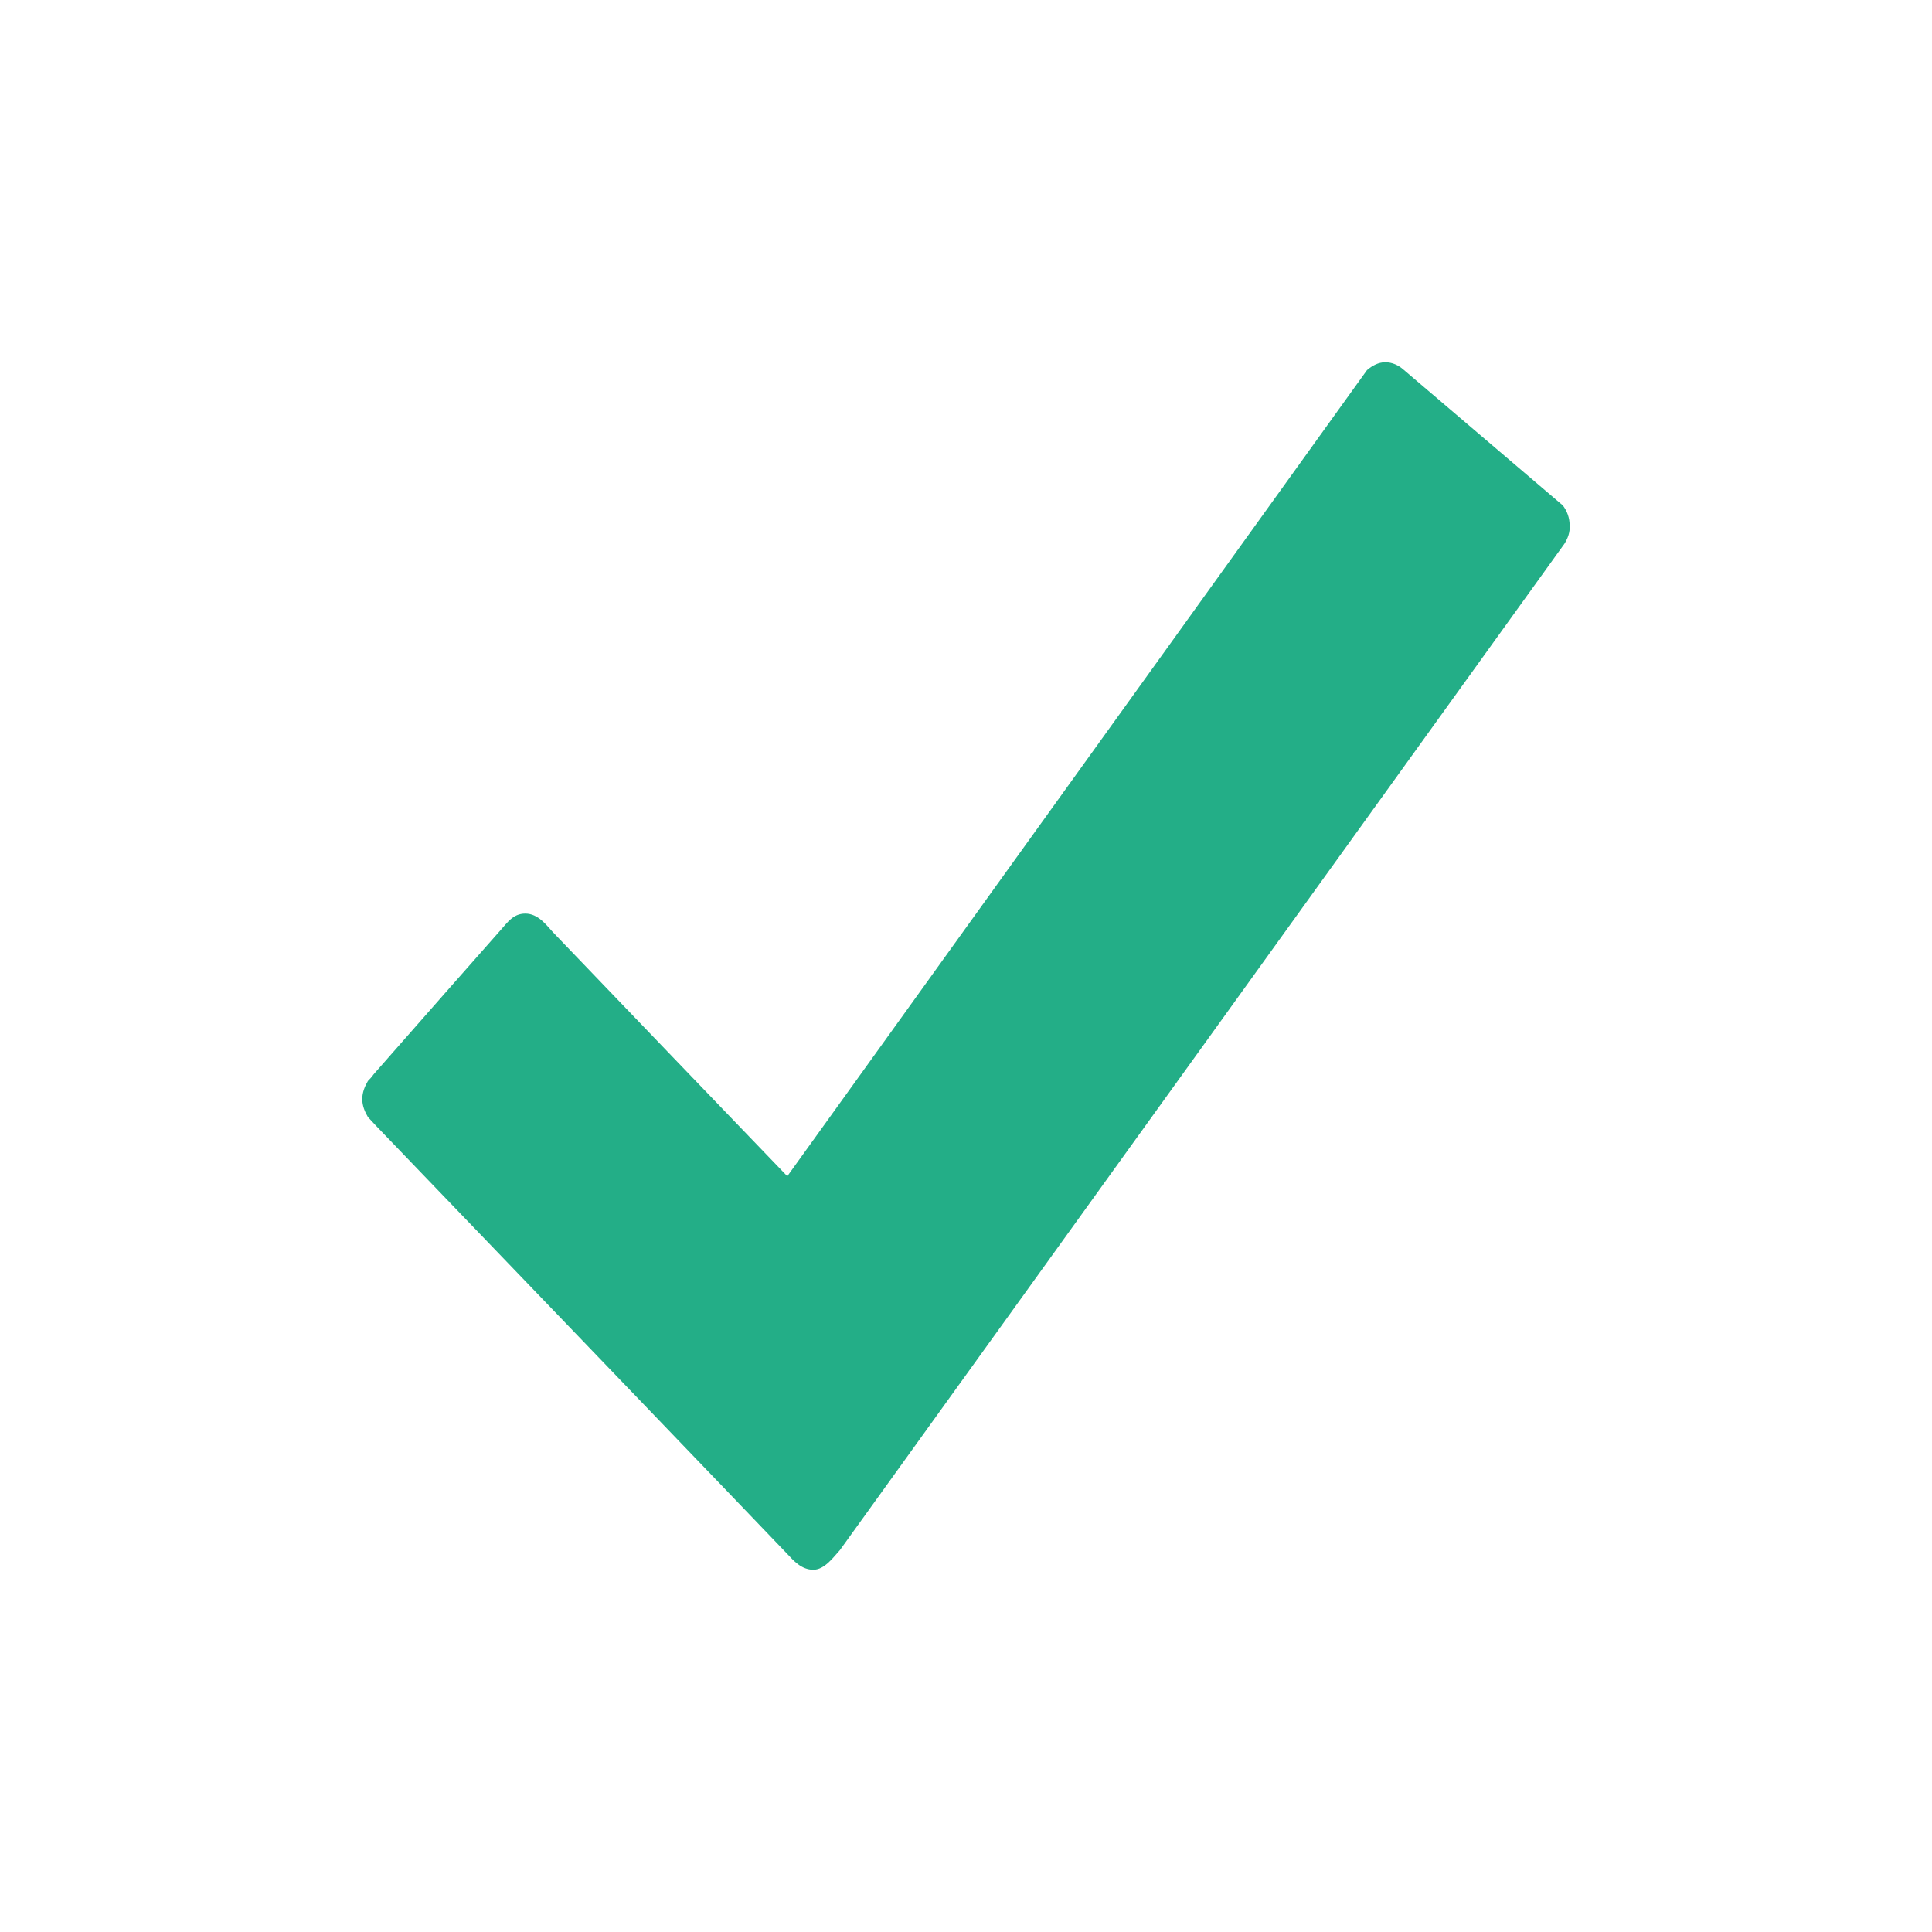
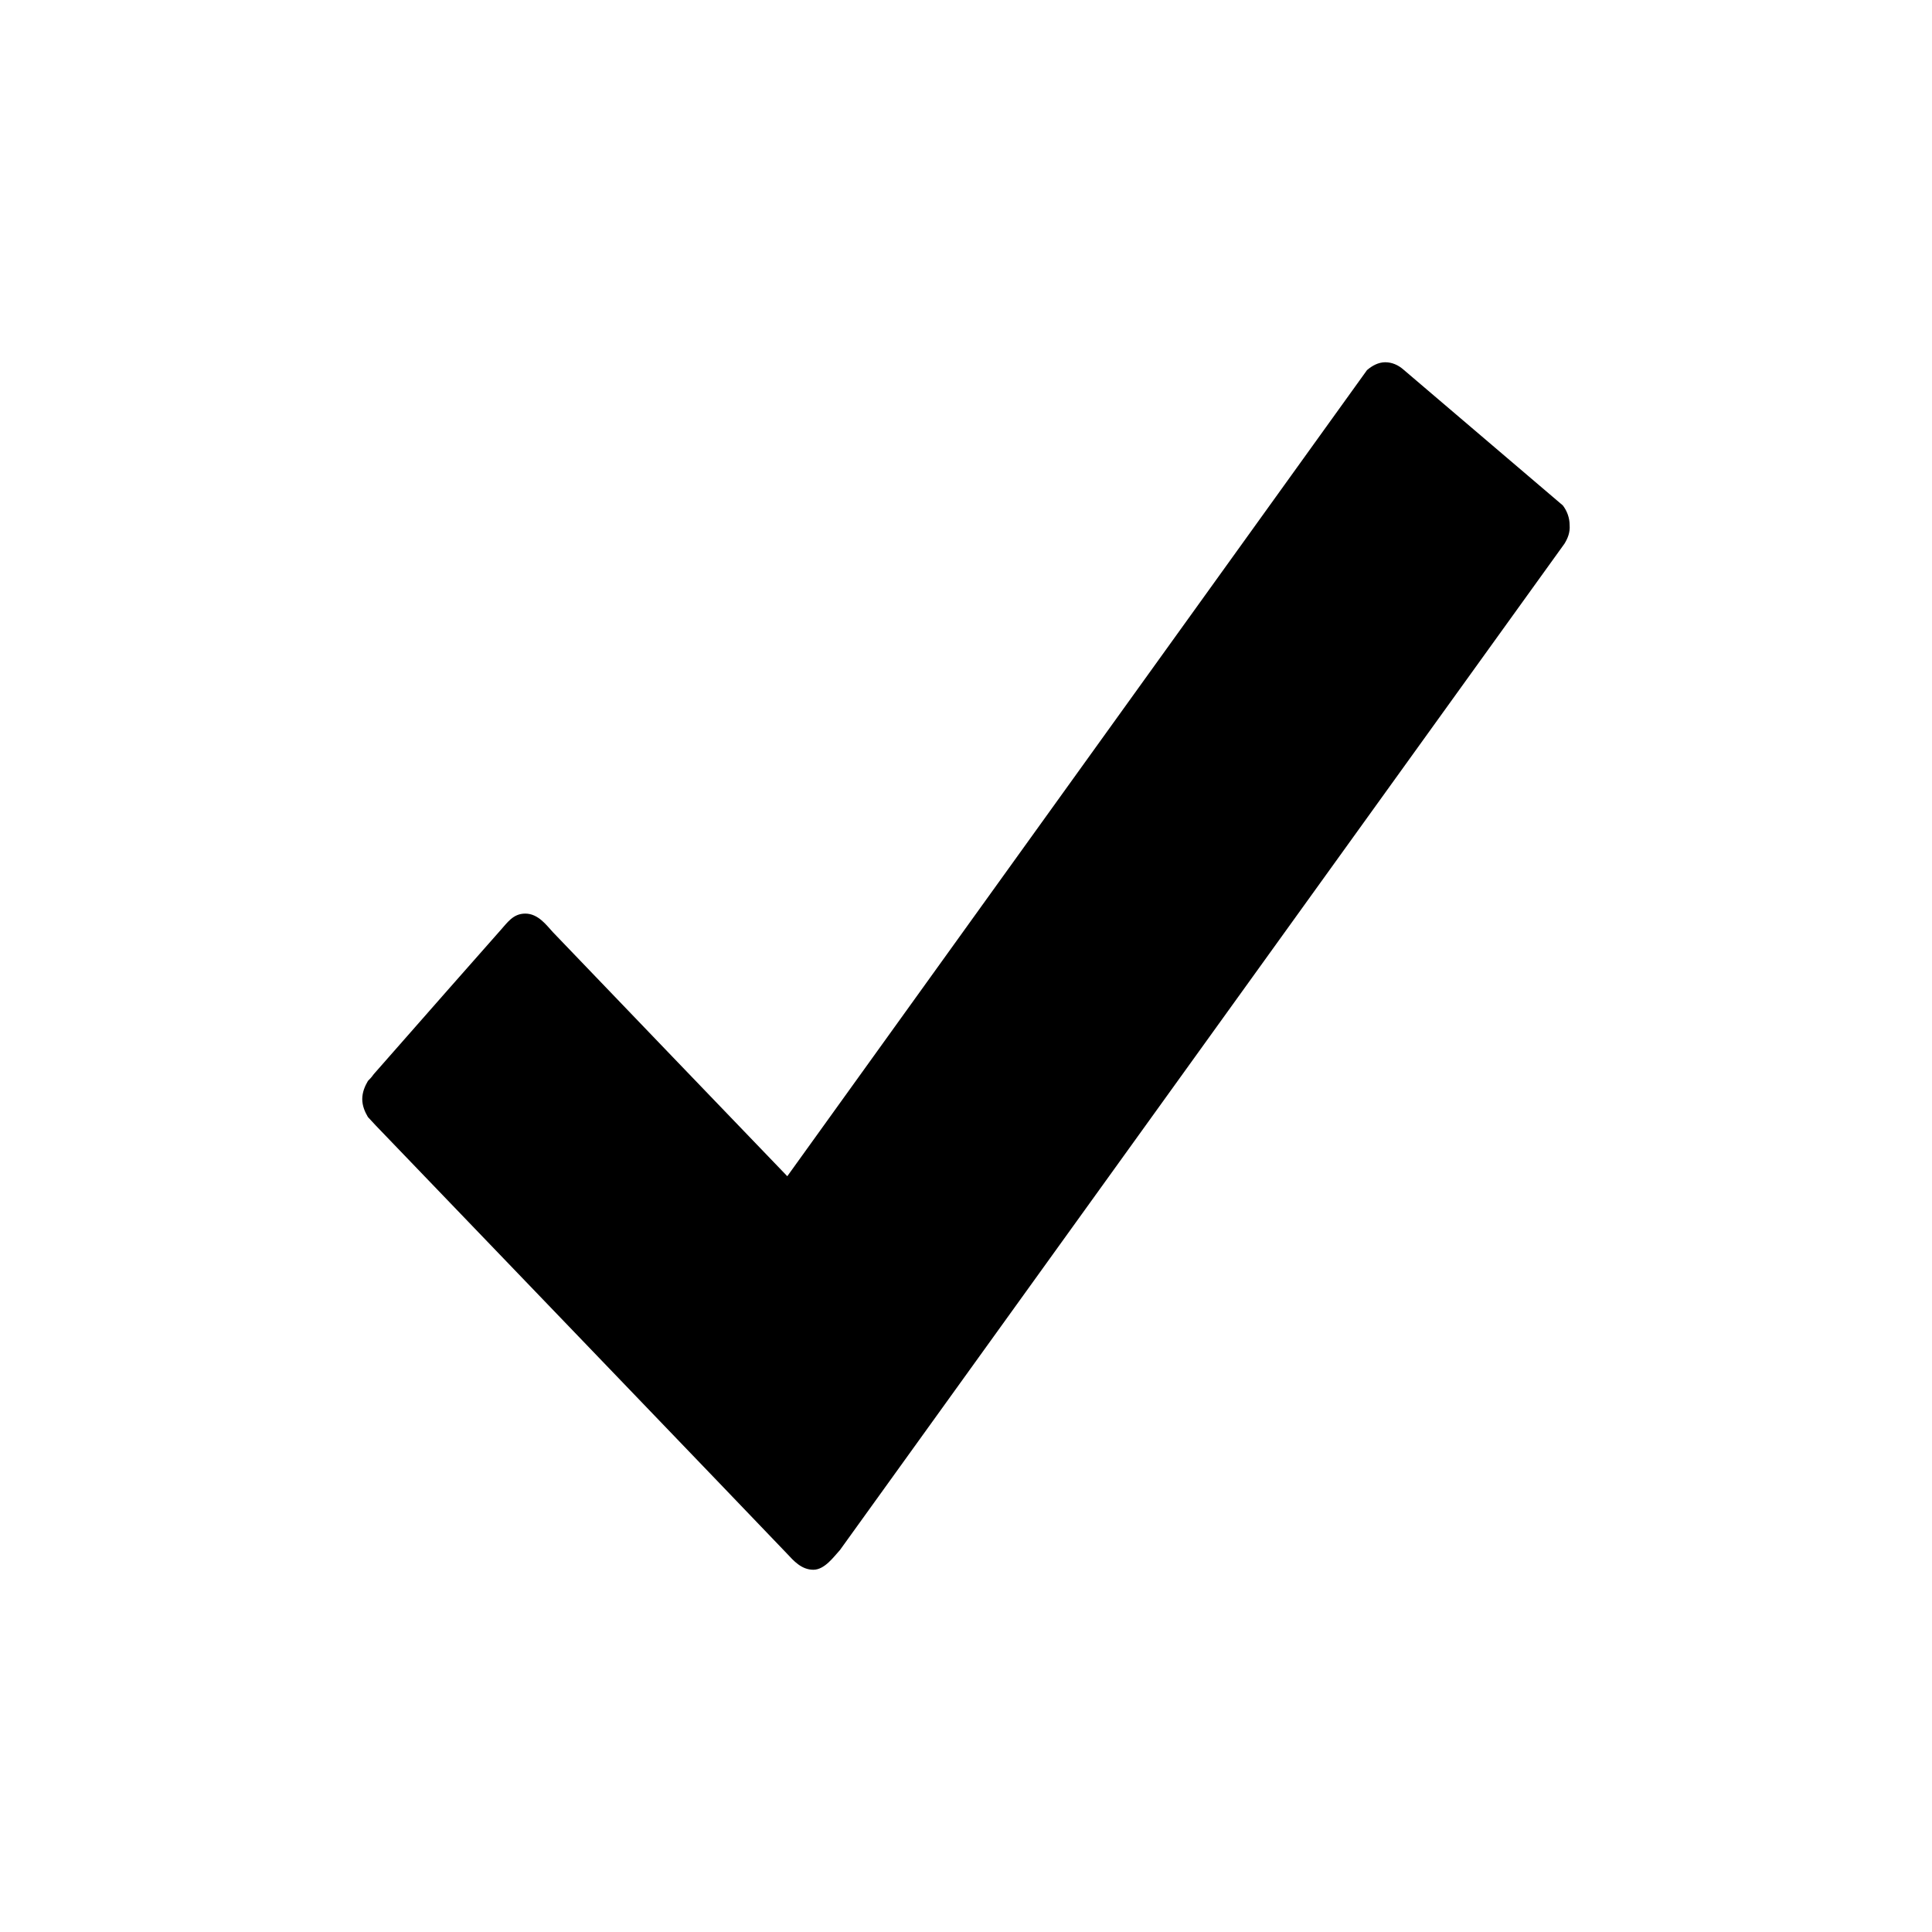
- <svg xmlns="http://www.w3.org/2000/svg" width="16" height="16" viewBox="0 0 16 16" fill="none">
-   <path fill-rule="evenodd" clip-rule="evenodd" d="M12.956 4.503L6.956 12.837C6.908 12.888 6.831 13 6.736 13C6.637 13 6.572 12.925 6.516 12.865C6.46 12.804 3.112 9.321 3.112 9.321L3.047 9.251C3.022 9.209 3 9.158 3 9.102C3 9.046 3.022 8.994 3.047 8.952C3.065 8.934 3.078 8.92 3.095 8.896C3.427 8.518 4.1 7.753 4.143 7.706C4.199 7.645 4.247 7.566 4.35 7.566C4.458 7.566 4.527 7.664 4.579 7.72C4.631 7.776 6.52 9.741 6.52 9.741L11.321 3.065C11.364 3.028 11.416 3 11.472 3C11.528 3 11.58 3.023 11.623 3.061L12.943 4.186C12.978 4.232 12.999 4.289 12.999 4.349C13.004 4.41 12.982 4.461 12.956 4.503Z" fill="#23AE87" />
+ <svg xmlns="http://www.w3.org/2000/svg" width="16" height="16" viewBox="0 0 16 16">
+   <path fill-rule="evenodd" clip-rule="evenodd" d="M12.956 4.503L6.956 12.837C6.908 12.888 6.831 13 6.736 13C6.637 13 6.572 12.925 6.516 12.865C6.46 12.804 3.112 9.321 3.112 9.321L3.047 9.251C3.022 9.209 3 9.158 3 9.102C3 9.046 3.022 8.994 3.047 8.952C3.065 8.934 3.078 8.92 3.095 8.896C3.427 8.518 4.1 7.753 4.143 7.706C4.199 7.645 4.247 7.566 4.35 7.566C4.458 7.566 4.527 7.664 4.579 7.72C4.631 7.776 6.52 9.741 6.52 9.741L11.321 3.065C11.364 3.028 11.416 3 11.472 3C11.528 3 11.58 3.023 11.623 3.061L12.943 4.186C12.978 4.232 12.999 4.289 12.999 4.349C13.004 4.41 12.982 4.461 12.956 4.503Z" />
  <mask id="mask0" mask-type="alpha" maskUnits="userSpaceOnUse" x="3" y="3" width="10" height="10">
-     <path fill-rule="evenodd" clip-rule="evenodd" d="M12.956 4.503L6.956 12.837C6.908 12.888 6.831 13 6.736 13C6.637 13 6.572 12.925 6.516 12.865C6.46 12.804 3.112 9.321 3.112 9.321L3.047 9.251C3.022 9.209 3 9.158 3 9.102C3 9.046 3.022 8.994 3.047 8.952C3.065 8.934 3.078 8.92 3.095 8.896C3.427 8.518 4.1 7.753 4.143 7.706C4.199 7.645 4.247 7.566 4.35 7.566C4.458 7.566 4.527 7.664 4.579 7.72C4.631 7.776 6.52 9.741 6.52 9.741L11.321 3.065C11.364 3.028 11.416 3 11.472 3C11.528 3 11.58 3.023 11.623 3.061L12.943 4.186C12.978 4.232 12.999 4.289 12.999 4.349C13.004 4.41 12.982 4.461 12.956 4.503Z" fill="#23AE87" />
+     <path fill-rule="evenodd" clip-rule="evenodd" d="M12.956 4.503L6.956 12.837C6.908 12.888 6.831 13 6.736 13C6.637 13 6.572 12.925 6.516 12.865C6.46 12.804 3.112 9.321 3.112 9.321L3.047 9.251C3.022 9.209 3 9.158 3 9.102C3 9.046 3.022 8.994 3.047 8.952C3.065 8.934 3.078 8.92 3.095 8.896C3.427 8.518 4.1 7.753 4.143 7.706C4.199 7.645 4.247 7.566 4.35 7.566C4.458 7.566 4.527 7.664 4.579 7.72C4.631 7.776 6.52 9.741 6.52 9.741L11.321 3.065C11.364 3.028 11.416 3 11.472 3C11.528 3 11.58 3.023 11.623 3.061L12.943 4.186C12.978 4.232 12.999 4.289 12.999 4.349C13.004 4.41 12.982 4.461 12.956 4.503Z" />
  </mask>
  <g mask="url(#mask0)">
</g>
</svg>
